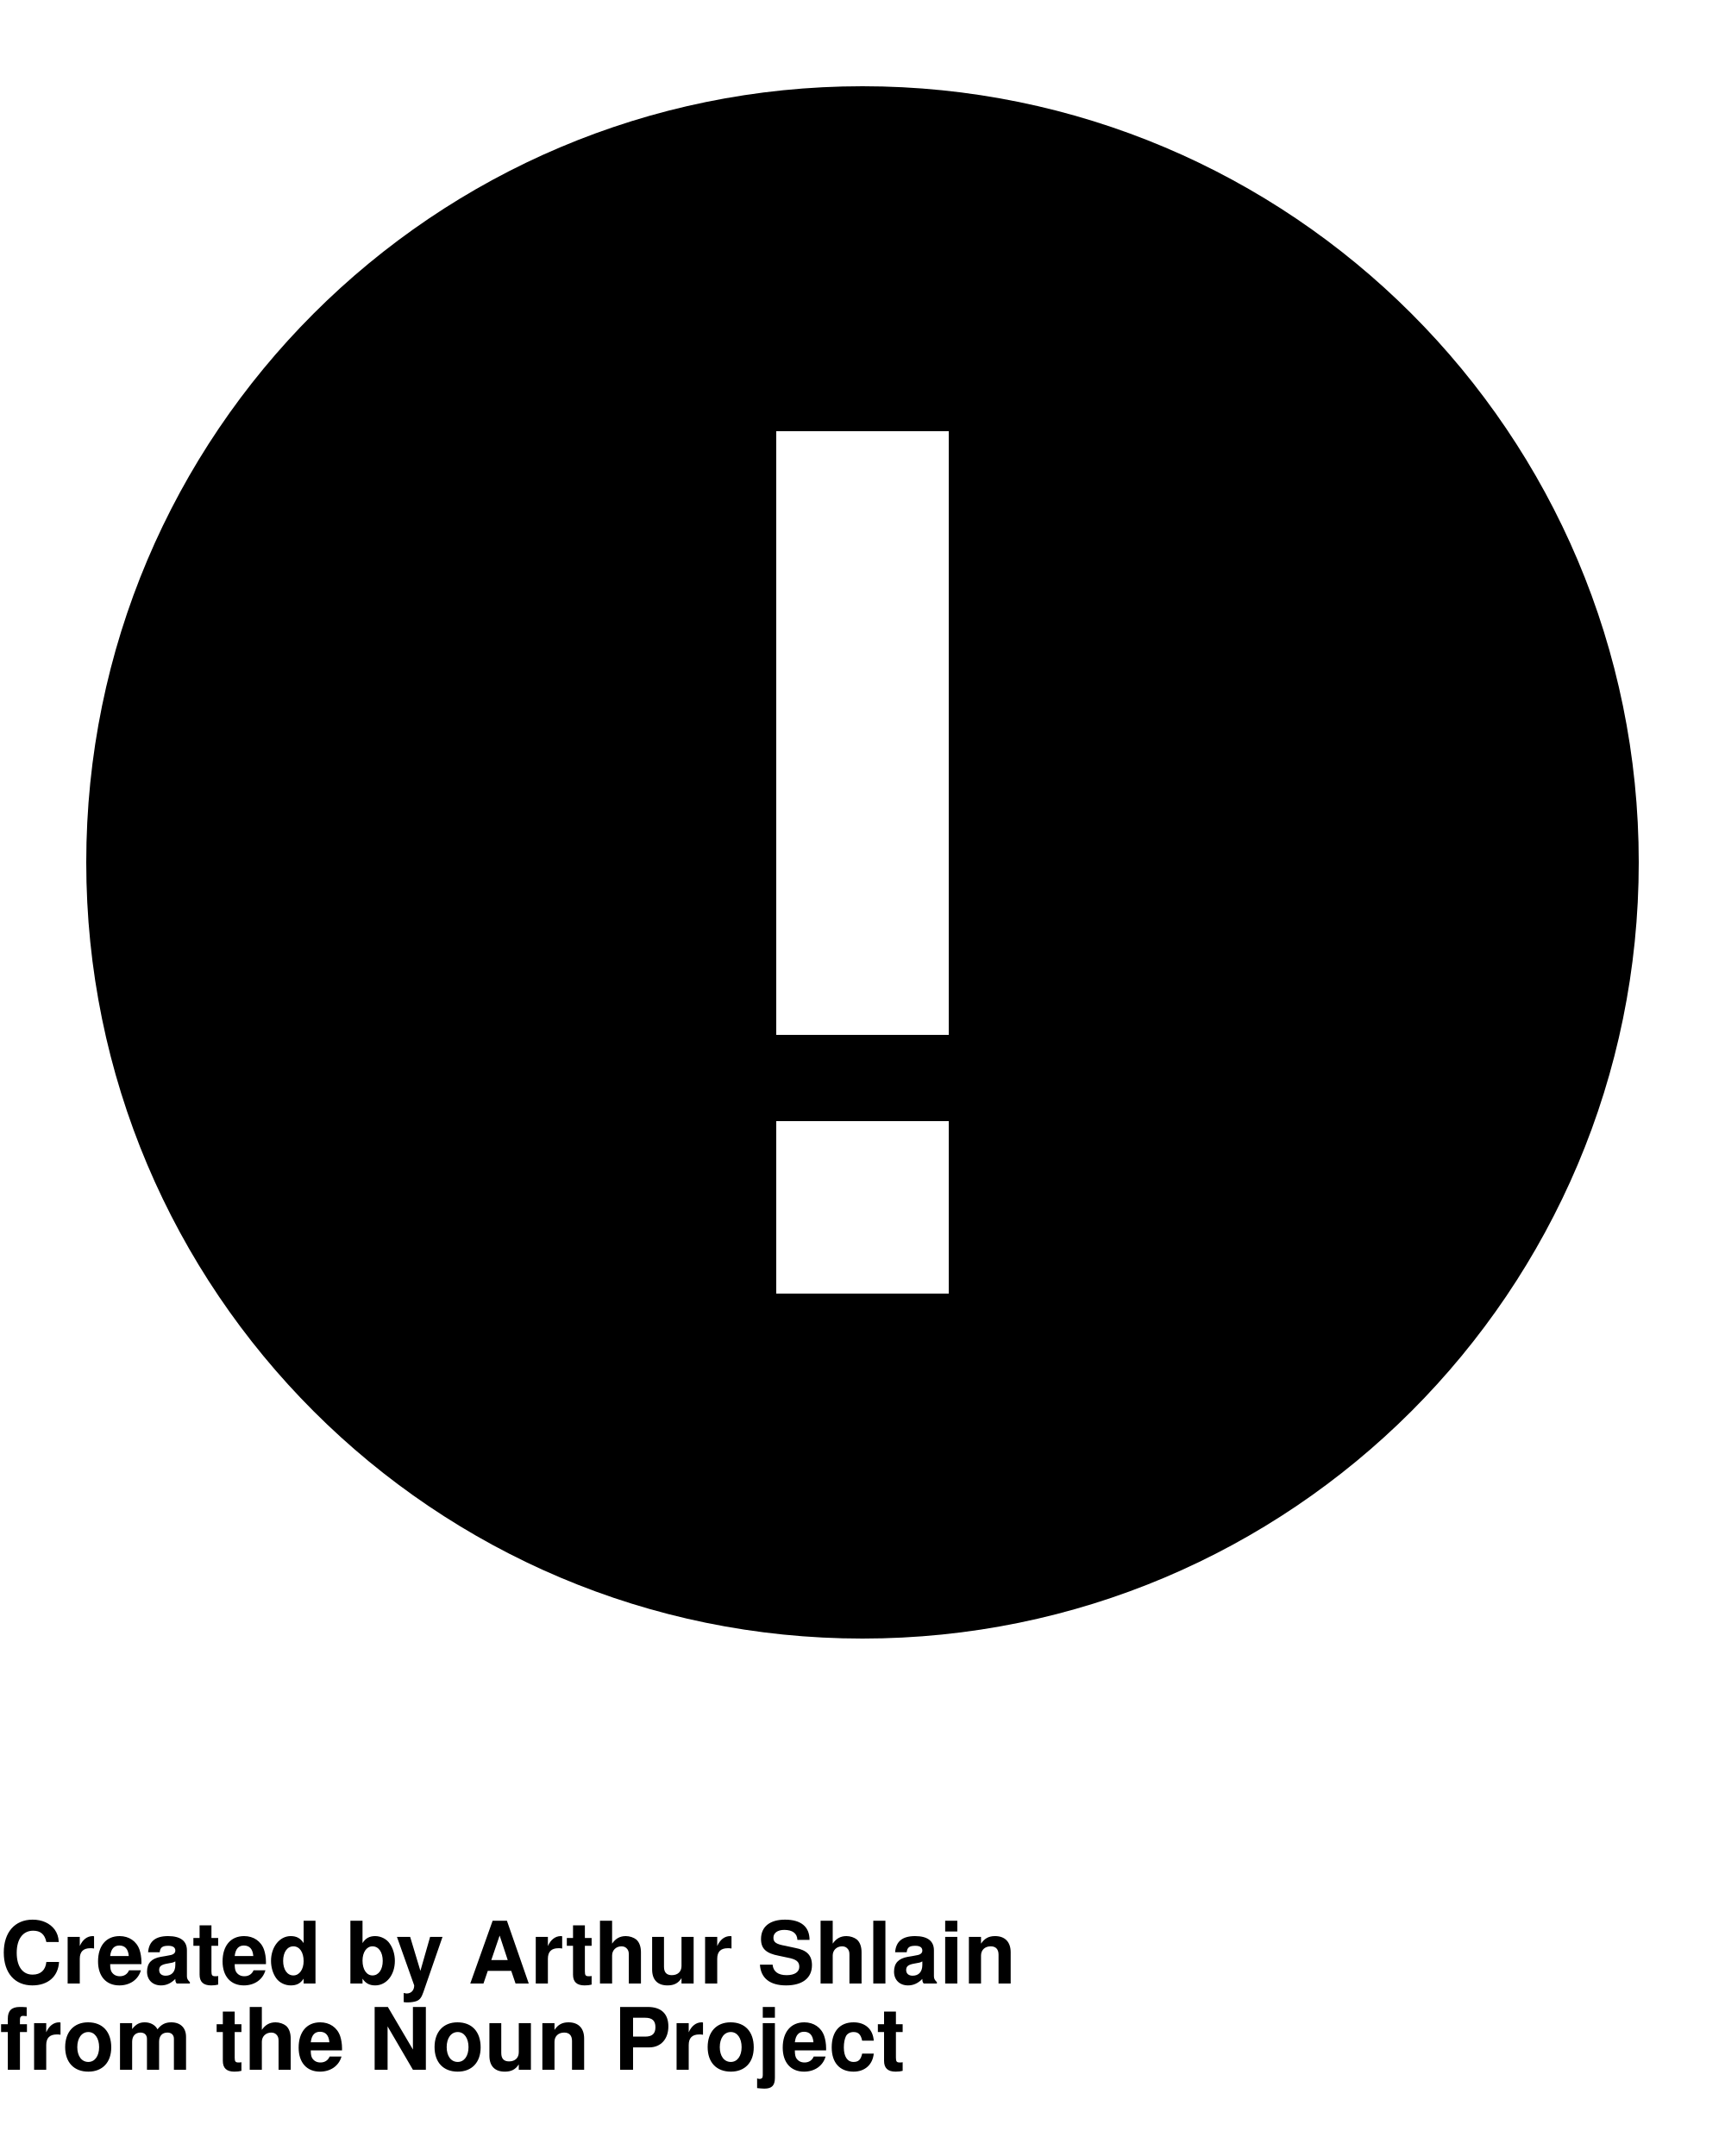
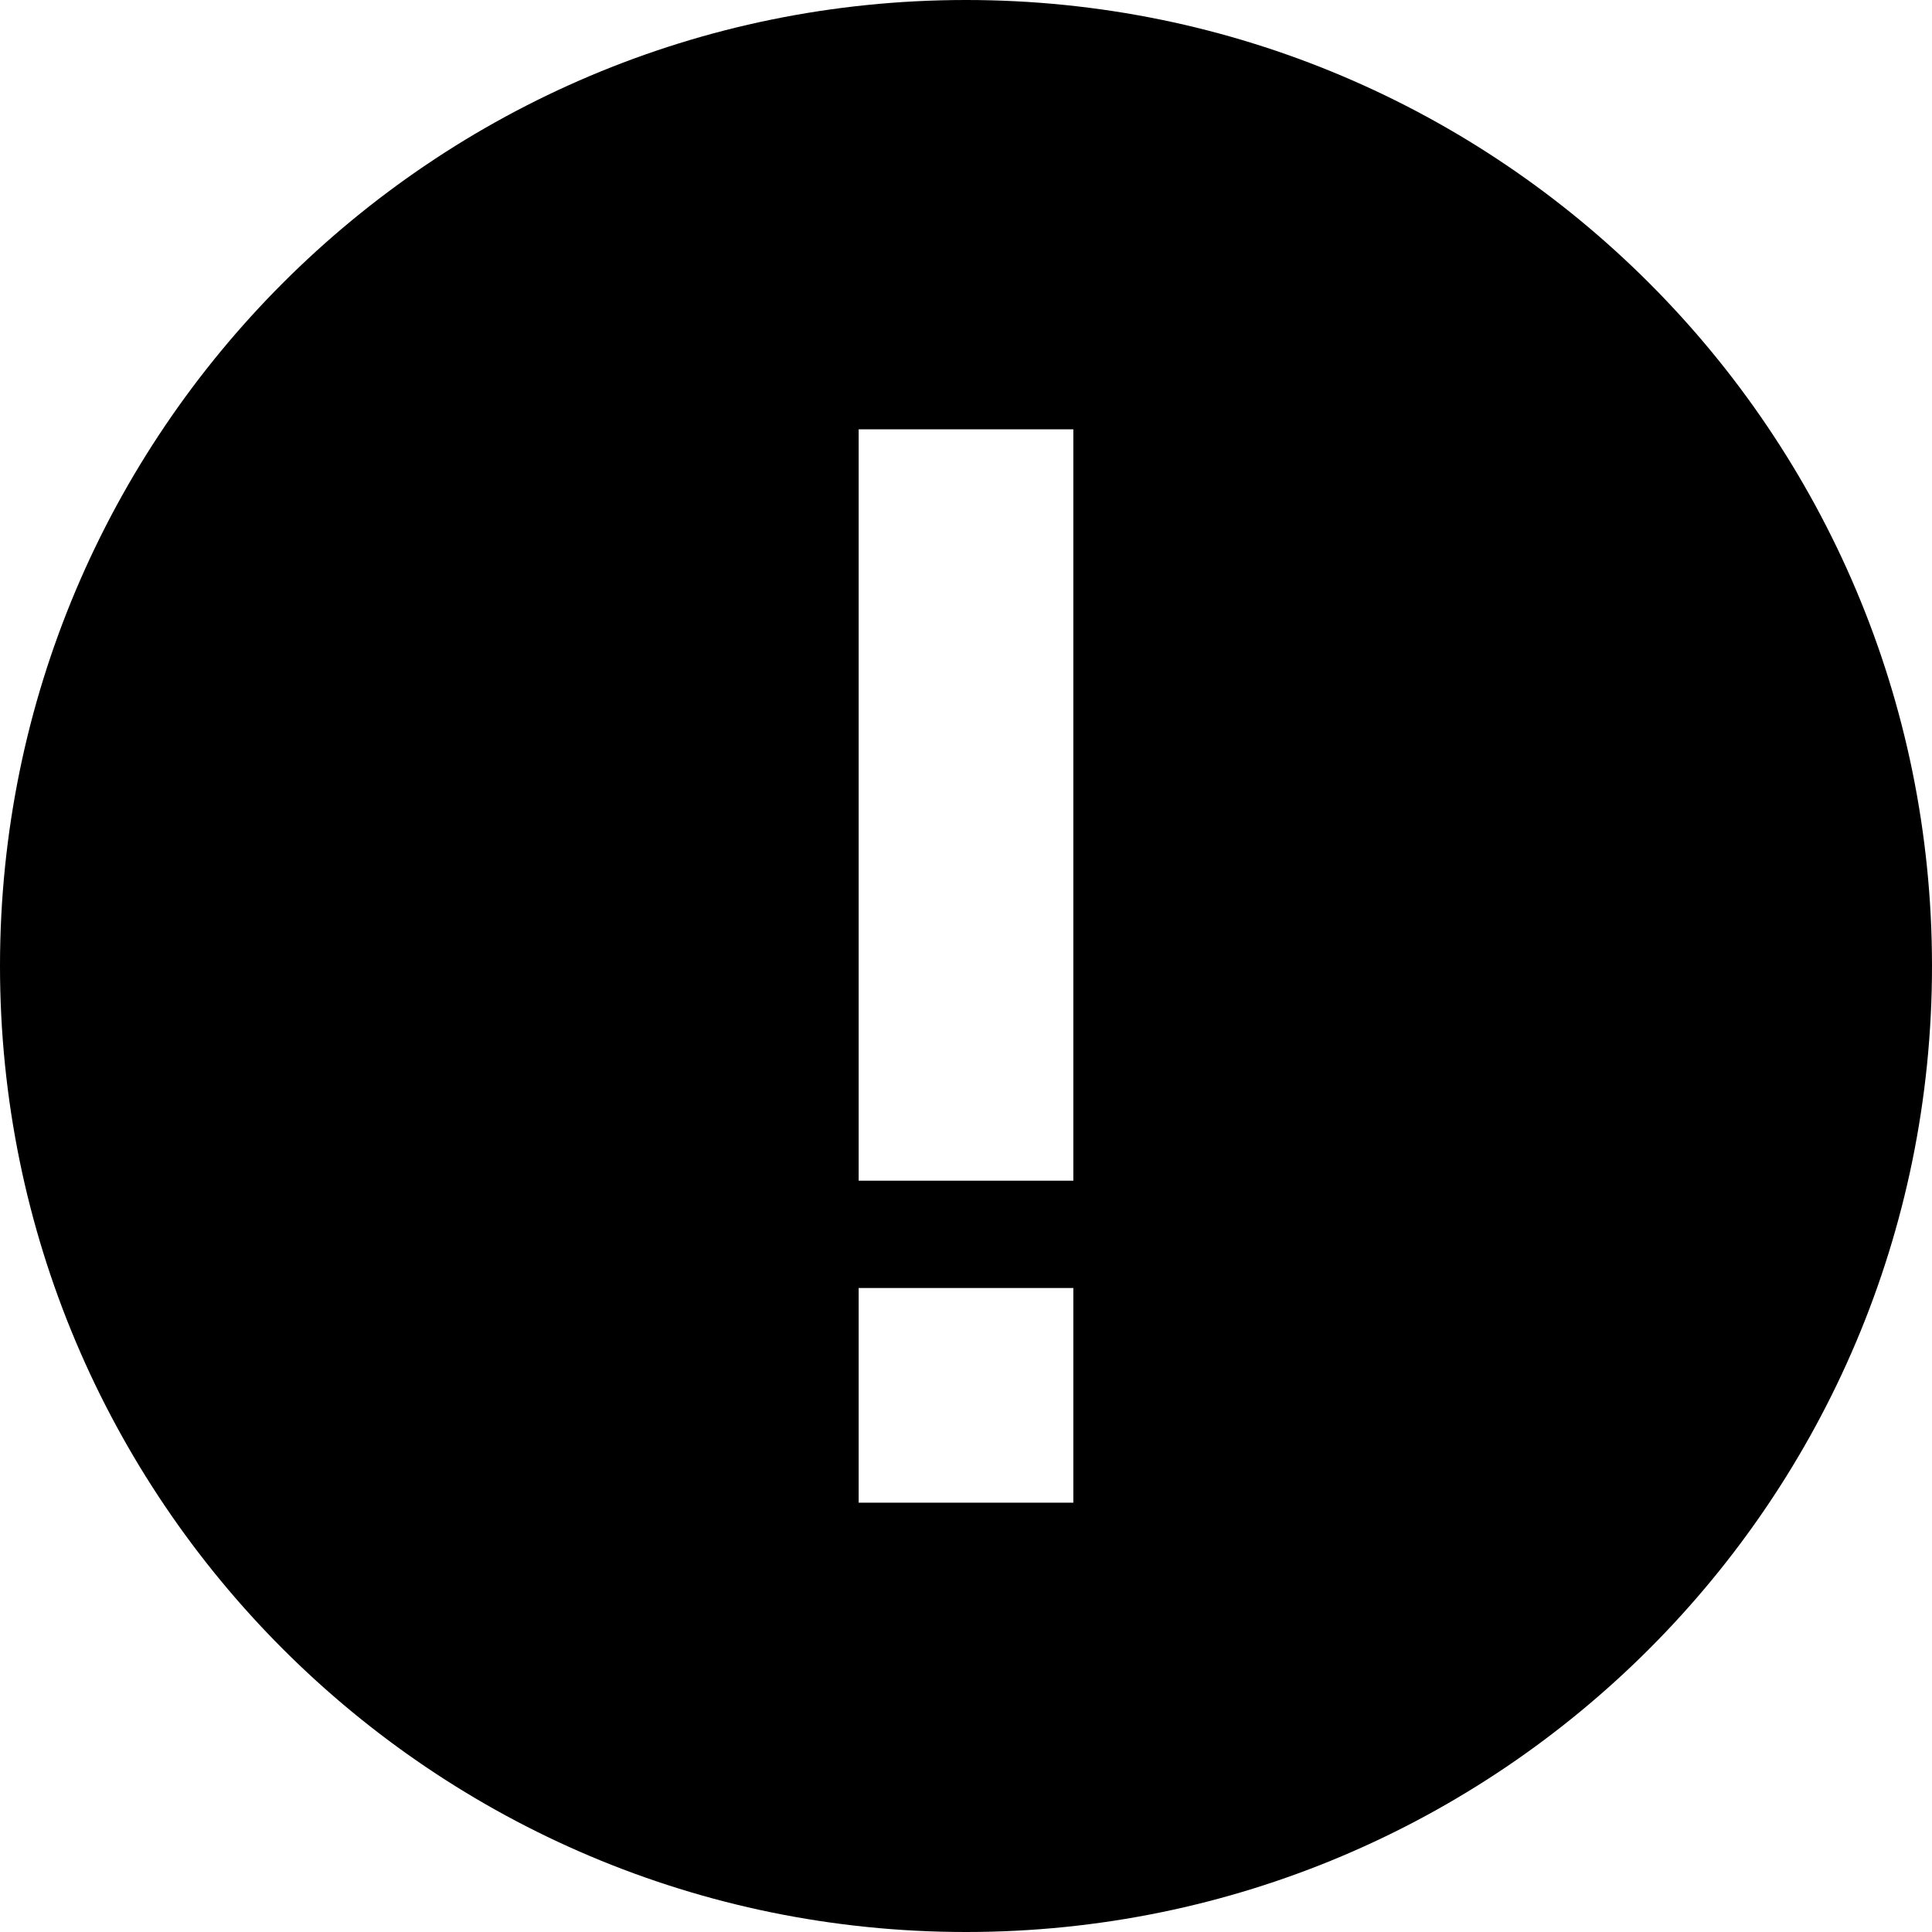
- <svg xmlns="http://www.w3.org/2000/svg" version="1.1" x="0px" y="0px" viewBox="0 0 100 125" enable-background="new 0 0 100 100" xml:space="preserve">
-   <path d="M50,5C25.147,5,5,25.147,5,50c0,24.853,20.147,45,45,45s45-20.147,45-45C95,25.147,74.853,5,50,5z M55,75H45V65h10V75z   M55,60H45V25h10V60z" />
-   <text x="0" y="115" fill="#000000" font-size="5px" font-weight="bold" font-family="'Helvetica Neue', Helvetica, Arial-Unicode, Arial, Sans-serif">Created by Arthur Shlain</text>
-   <text x="0" y="120" fill="#000000" font-size="5px" font-weight="bold" font-family="'Helvetica Neue', Helvetica, Arial-Unicode, Arial, Sans-serif">from the Noun Project</text>
+ <svg xmlns="http://www.w3.org/2000/svg" width="90px" height="90px" viewBox="0 0 90 90" version="1.1">
+   <defs />
+   <g id="Page-1" stroke="none" stroke-width="1" fill="none" fill-rule="evenodd">
+     <g id="warning" fill="#000000">
+       <path d="M45,0 C20.147,0 0,20.147 0,45 C0,69.853 20.147,90 45,90 C69.853,90 90,69.853 90,45 C90,20.147 69.853,0 45,0 L45,0 Z M50,70 L40,70 L40,60 L50,60 L50,70 L50,70 Z M50,55 L40,55 L40,20 L50,20 L50,55 L50,55 Z" id="Shape" />
+     </g>
+   </g>
</svg>
